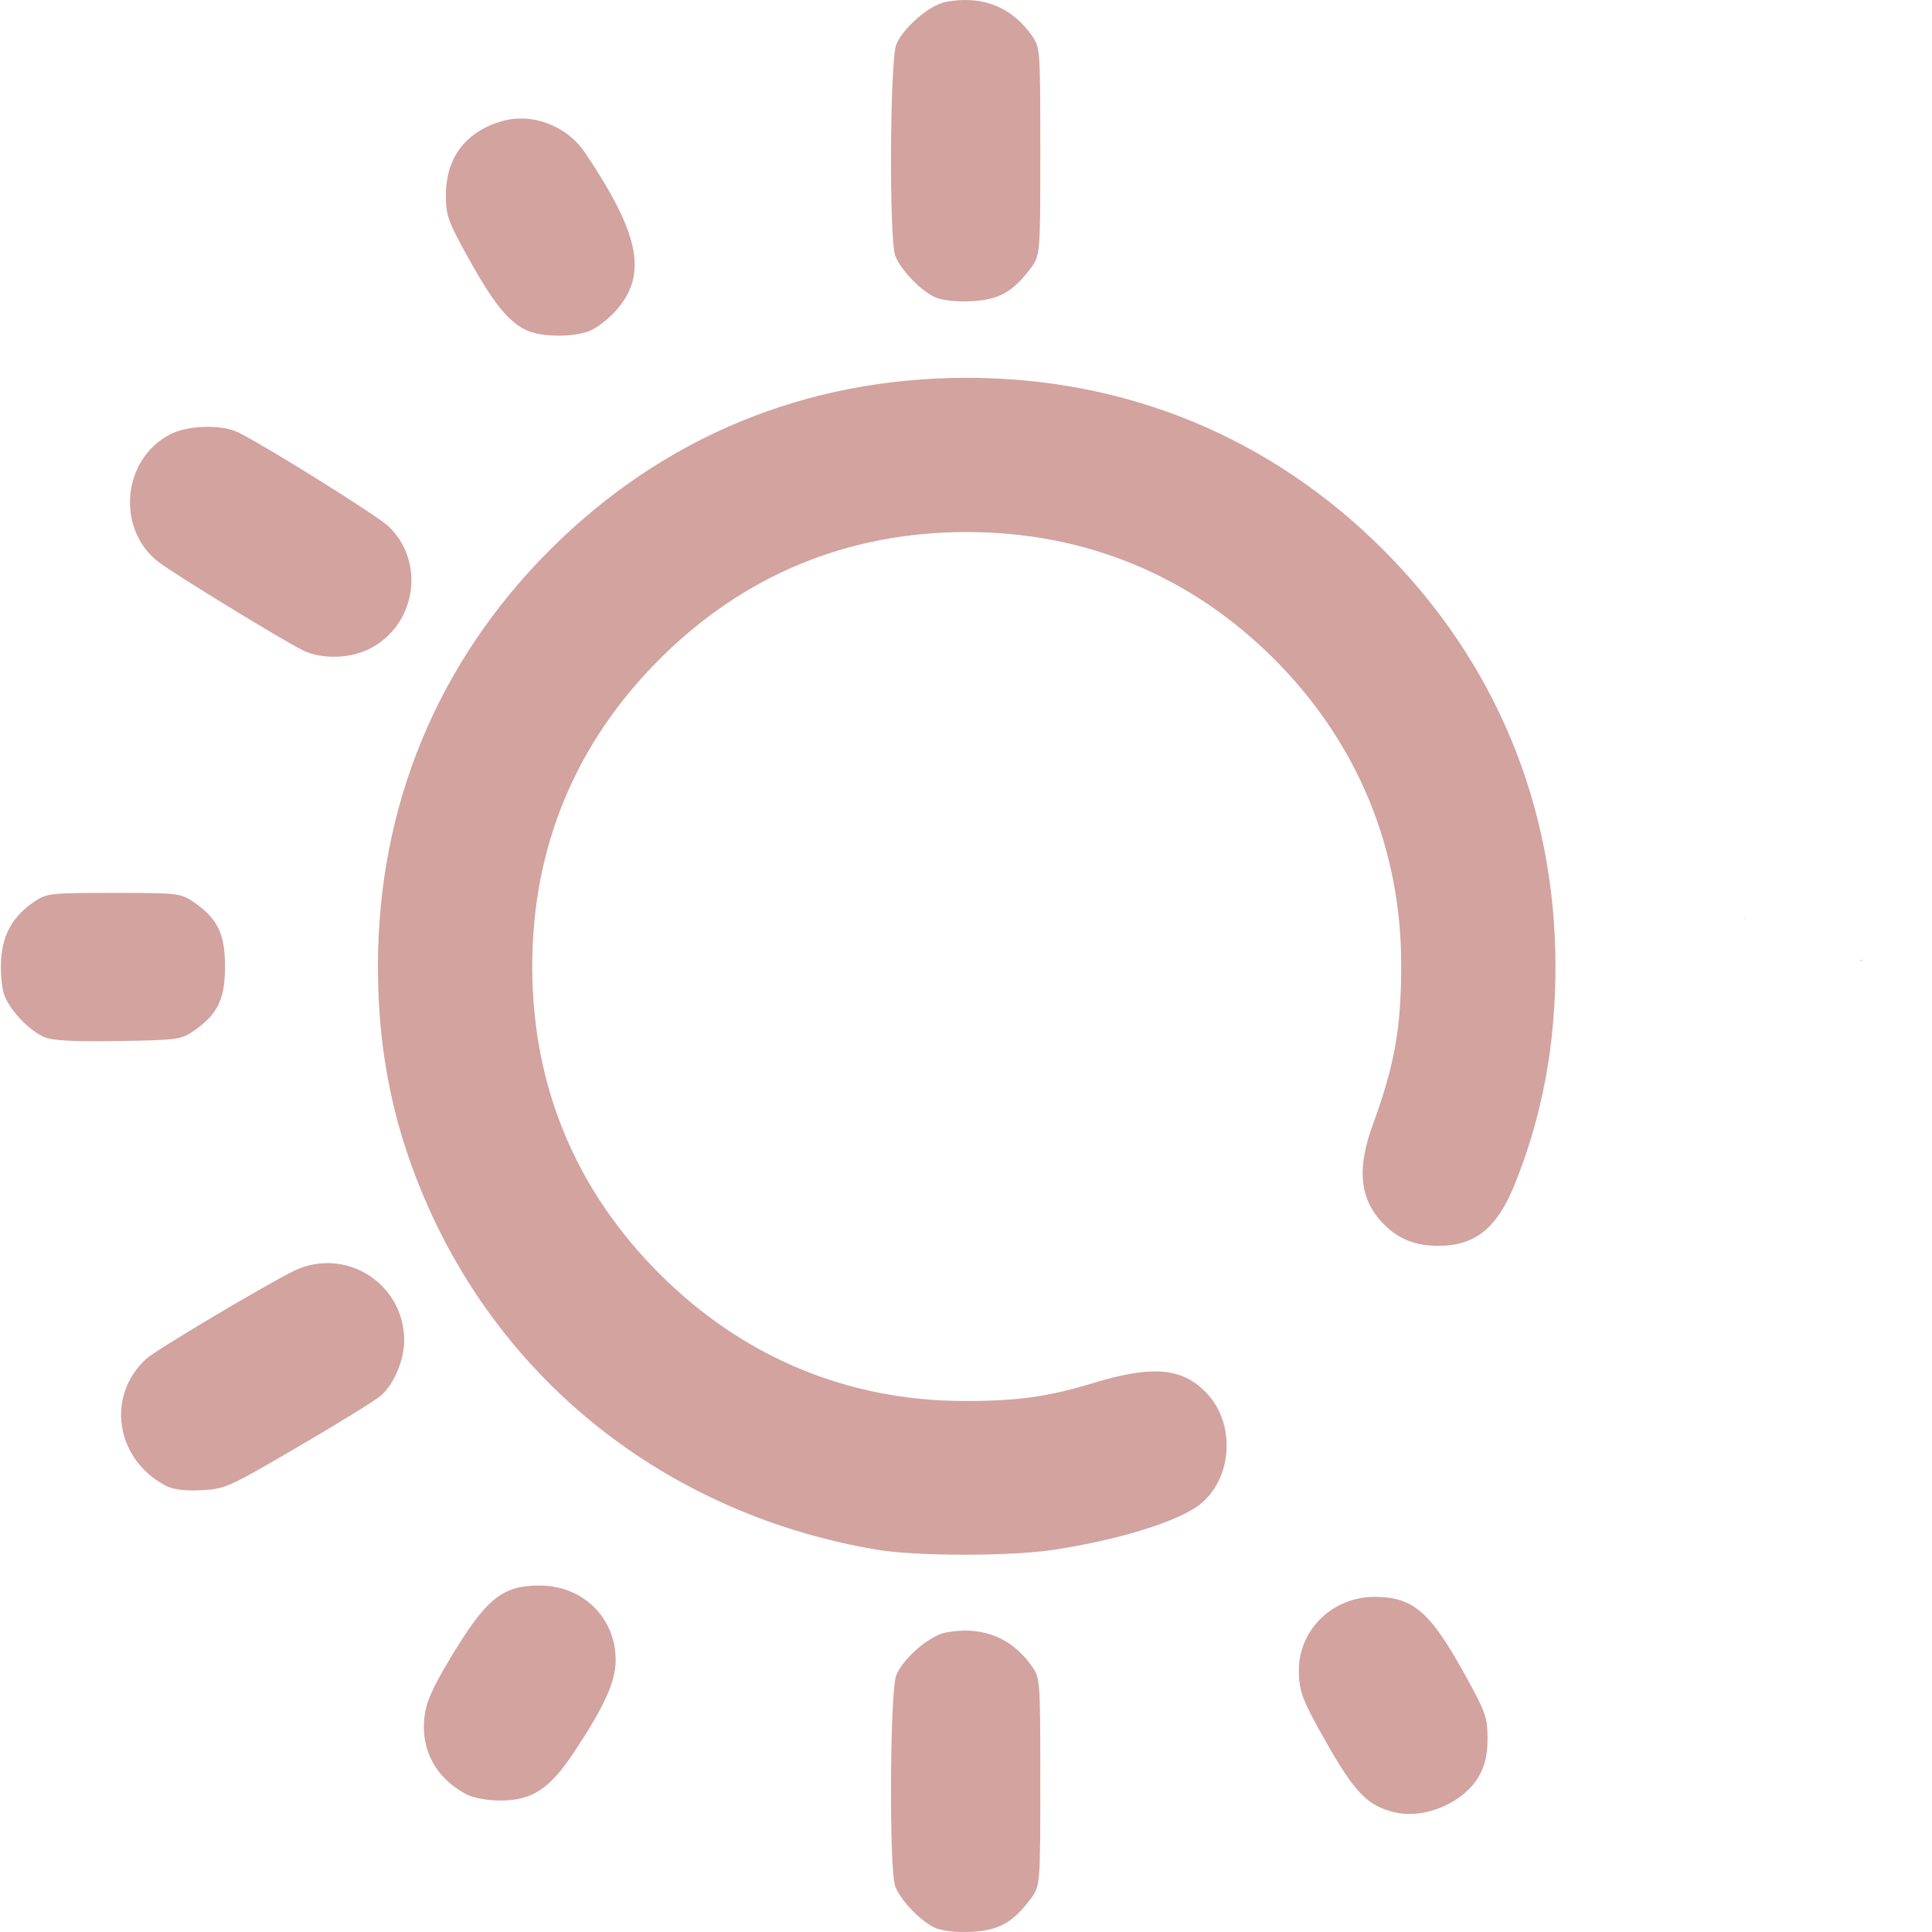
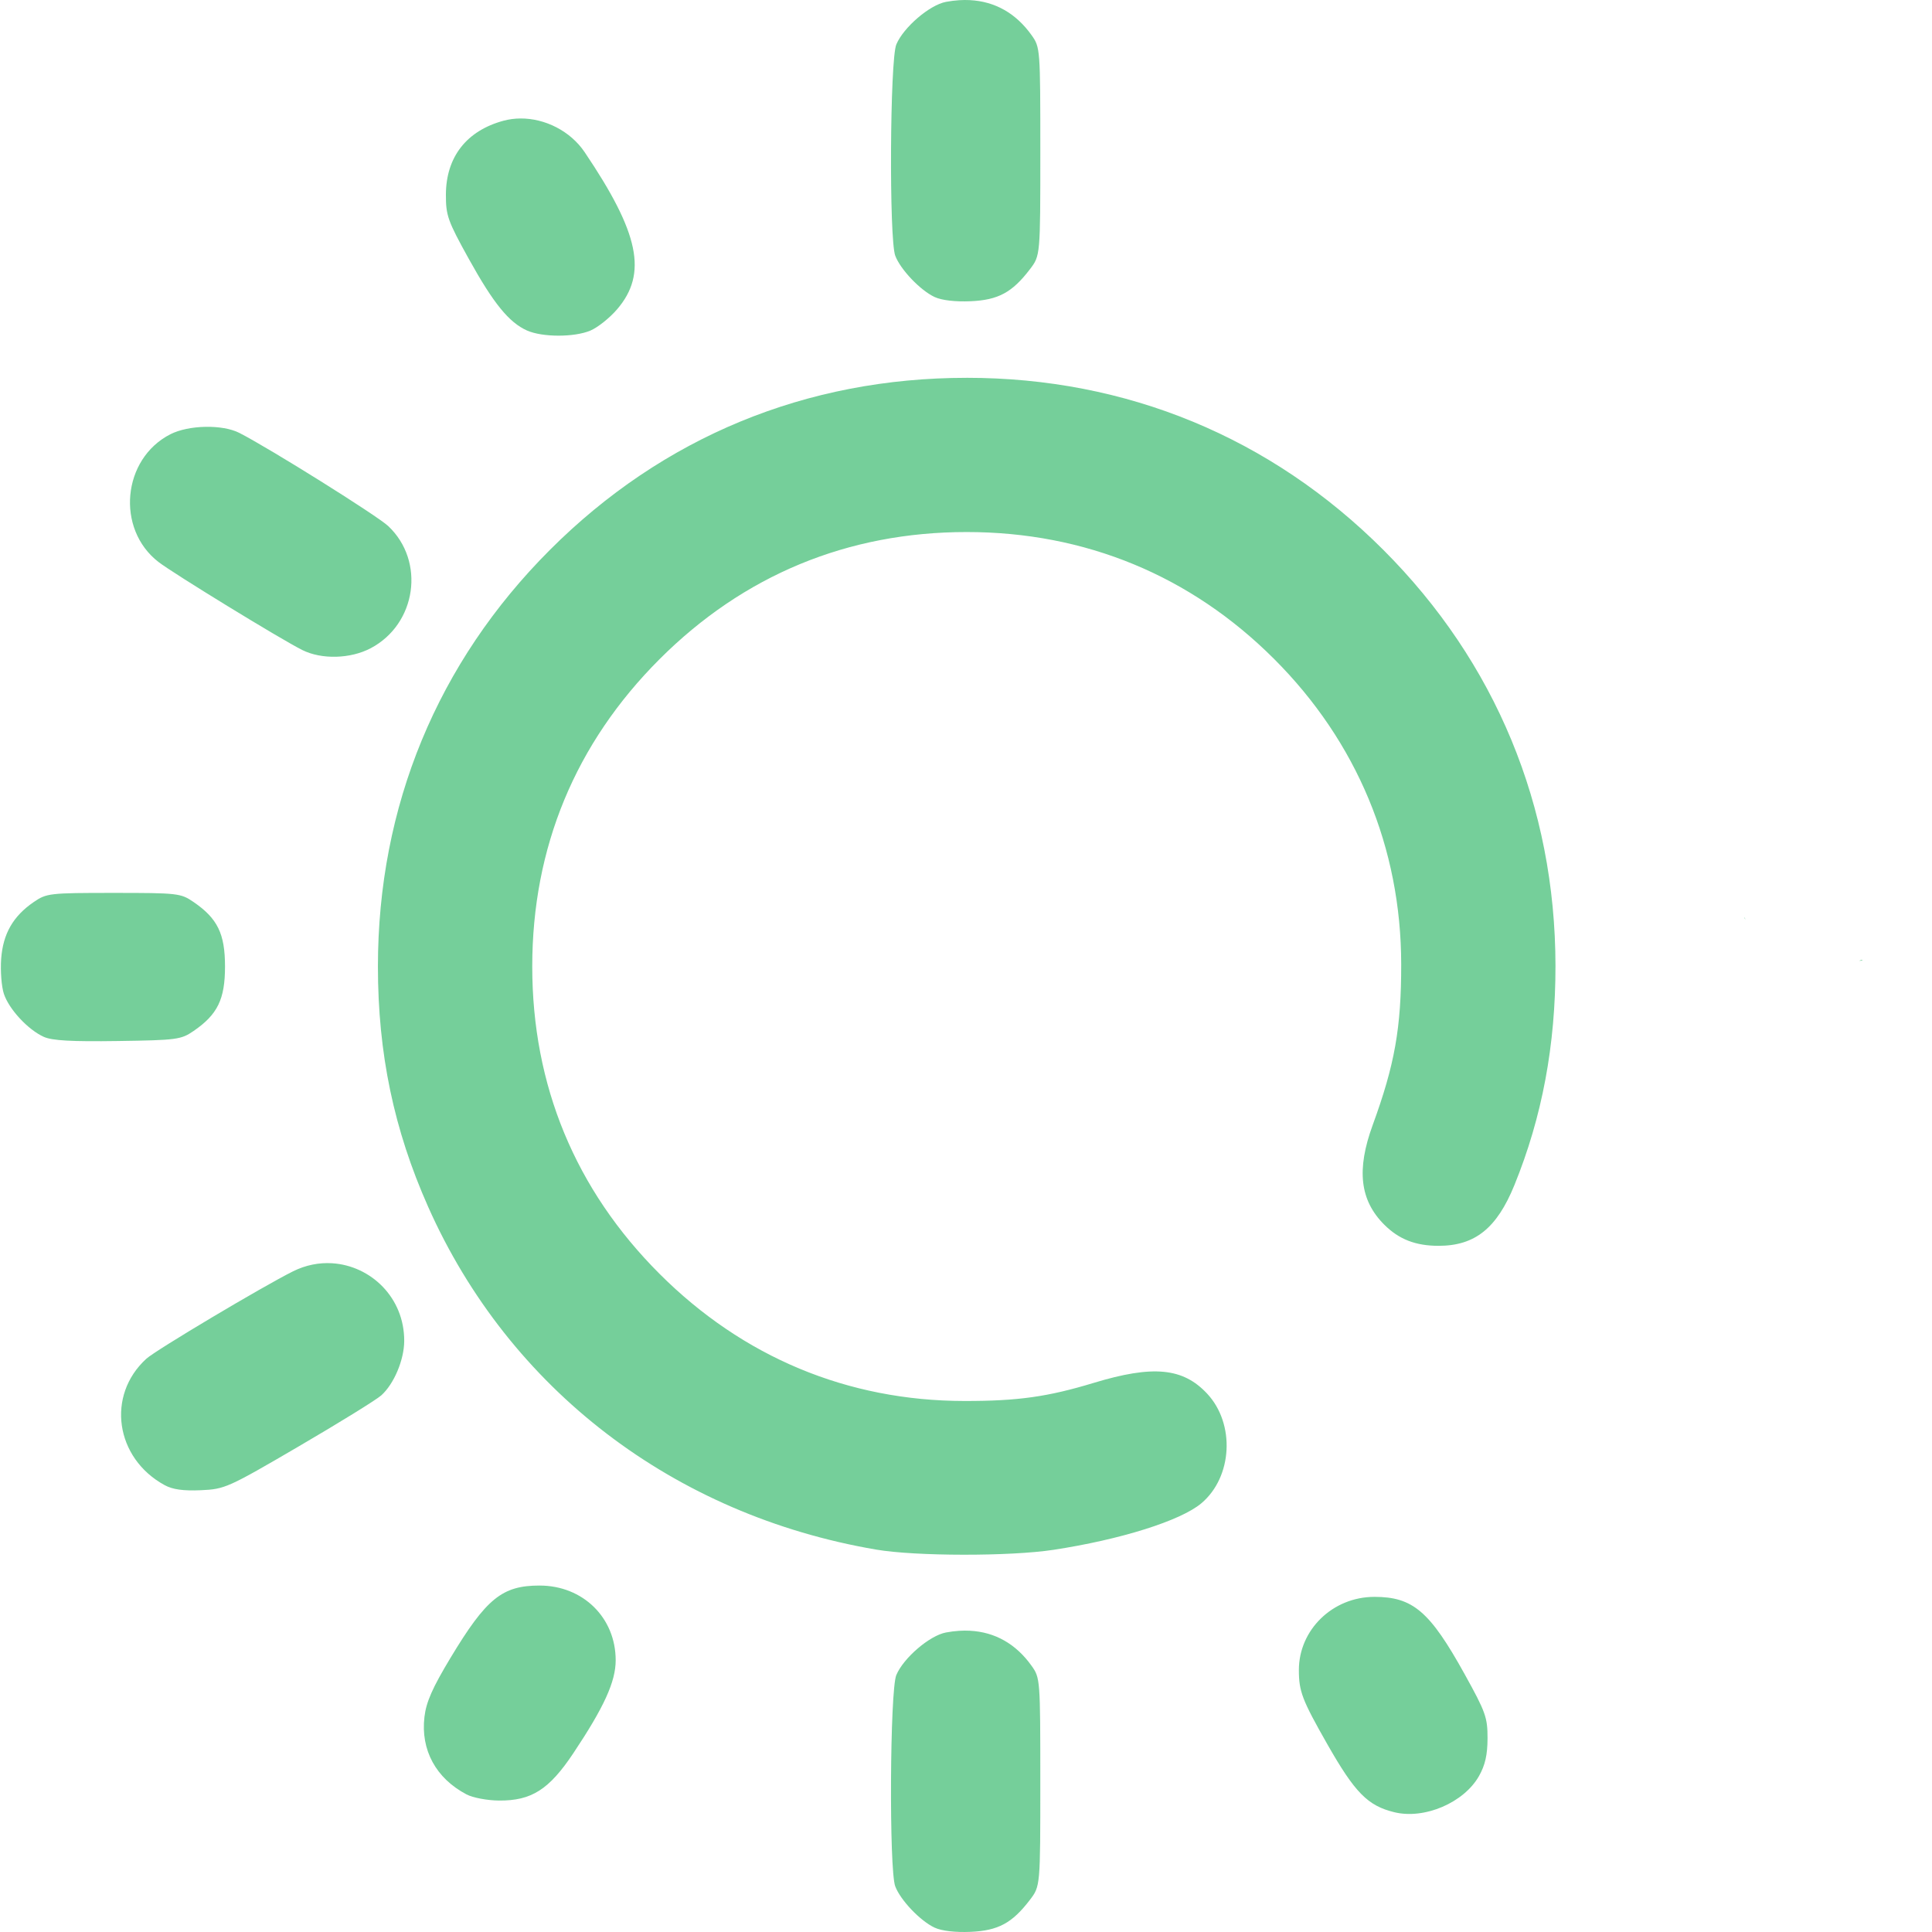
<svg xmlns="http://www.w3.org/2000/svg" xmlns:xlink="http://www.w3.org/1999/xlink" width="512" height="512" viewBox="0 0 135.467 135.467" version="1.1" id="svg1" xml:space="preserve">
  <defs id="defs1">
    <linearGradient id="linearGradient11">
-       <stop style="stop-color:#d2a39f;stop-opacity:1;" offset="0" id="stop11" />
-       <stop style="stop-color:#d2a39f;stop-opacity:1" offset="1" id="stop12" />
+       <stop style="stop-color:#75cf9a;stop-opacity:1;" offset="0" id="stop11" />
+       <stop style="stop-color:#75cf9a;stop-opacity:1" offset="1" id="stop12" />
    </linearGradient>
    <linearGradient xlink:href="#linearGradient11" id="linearGradient12" x1="32.192" y1="210.029" x2="133.183" y2="210.029" gradientUnits="userSpaceOnUse" />
  </defs>
  <g id="layer1" transform="matrix(0.9377842,0,0,0.9377842,-29.99041,-129.1272)">
    <path id="path11" style="fill:url(#linearGradient12);fill-opacity:1" d="m 104.51,137.703 c -0.267,-0.014 -0.541,-0.012 -0.821,0.006 -0.319,0.021 -0.647,0.062 -0.981,0.125 -1.222,0.229 -3.176,1.906 -3.711,3.184 -0.479,1.143 -0.547,14.557 -0.08,15.795 0.39,1.034 1.874,2.591 2.946,3.09 0.526,0.245 1.544,0.364 2.687,0.314 2.066,-0.09 3.111,-0.654 4.439,-2.395 0.775,-1.017 0.775,-1.017 0.775,-8.8 0,-7.689 -0.008,-7.794 -0.655,-8.7 -1.165,-1.634 -2.729,-2.519 -4.6,-2.618 z m -33.619,8.849 c -0.425,0.003 -0.847,0.057 -1.255,0.166 -2.773,0.747 -4.309,2.716 -4.316,5.534 -0.004,1.556 0.14,1.962 1.712,4.798 1.842,3.325 3.006,4.757 4.352,5.356 1.147,0.51 3.522,0.515 4.734,0.008 0.546,-0.228 1.449,-0.947 2.006,-1.598 2.284,-2.668 1.659,-5.685 -2.431,-11.747 -1.063,-1.575 -2.959,-2.529 -4.8,-2.517 z m 33.37,19.391 c -12,0 -22.724,4.426 -31.157,12.859 -8.423,8.423 -12.867,19.185 -12.867,31.157 0,6.497 1.192,12.202 3.754,17.964 6.063,13.637 18.363,23.05 33.497,25.633 2.954,0.504 10.017,0.513 13.264,0.017 5.024,-0.767 9.507,-2.178 11.051,-3.478 2.333,-1.963 2.544,-5.937 0.436,-8.197 -1.808,-1.938 -4.049,-2.151 -8.482,-0.807 -3.444,1.045 -5.679,1.358 -9.668,1.354 -8.733,-0.008 -16.564,-3.276 -22.801,-9.513 -6.289,-6.289 -9.512,-14.073 -9.512,-22.973 0,-8.9 3.223,-16.684 9.512,-22.973 6.289,-6.289 14.073,-9.512 22.973,-9.512 8.866,0 16.75,3.257 22.989,9.496 6.188,6.188 9.489,14.118 9.497,22.817 0.005,4.763 -0.483,7.513 -2.132,12.026 -1.222,3.346 -0.958,5.627 0.863,7.447 1.098,1.098 2.344,1.583 4.063,1.583 2.72,0 4.357,-1.311 5.671,-4.541 2.072,-5.092 3.077,-10.465 3.07,-16.411 -0.015,-11.911 -4.478,-22.69 -12.871,-31.083 -8.415,-8.415 -19.192,-12.866 -31.151,-12.866 z m -56.925,3.665 c -0.96,0.019 -1.932,0.206 -2.618,0.555 -3.599,1.836 -4.087,7.079 -0.889,9.549 1.122,0.866 9.148,5.782 10.75,6.583 1.444,0.722 3.602,0.666 5.118,-0.134 3.425,-1.808 4.099,-6.504 1.311,-9.133 -0.82,-0.773 -8.866,-5.808 -11.13,-6.965 -0.635,-0.324 -1.582,-0.474 -2.541,-0.455 z m -6.857,34.848 c -4.8,0 -5.016,0.025 -5.973,0.68 -1.549,1.061 -2.303,2.377 -2.439,4.255 -0.065,0.9 0.026,2.074 0.202,2.608 0.38,1.153 1.806,2.69 2.988,3.221 0.623,0.28 2.081,0.362 5.525,0.311 4.423,-0.065 4.732,-0.106 5.67,-0.749 1.796,-1.232 2.352,-2.372 2.352,-4.823 0,-2.452 -0.557,-3.592 -2.353,-4.823 -0.957,-0.656 -1.173,-0.68 -5.973,-0.68 z m 121.962,1.836 c -0.035,0.039 -0.023,0.019 0.015,0.126 0.005,0.015 0.011,0.031 0.017,0.046 -0.008,-0.057 -0.019,-0.115 -0.032,-0.172 z m 8.772,3.17 c -0.039,-1.5e-4 -0.125,0.027 -0.163,0.044 -0.023,0.011 -0.046,0.021 -0.067,0.031 0.017,-0.002 0.033,-0.004 0.049,-0.007 0.067,-0.009 0.157,0.007 0.196,-0.047 0.003,-0.004 0.005,-0.008 0.005,-0.011 v -5.5e-4 -5.5e-4 -5.5e-4 -5.5e-4 l -5.5e-4,-5.5e-4 v -5.5e-4 -5.5e-4 l -5.5e-4,-5.6e-4 -5.5e-4,-5.5e-4 v -5.5e-4 l -5.5e-4,-5.5e-4 -5.5e-4,-5.5e-4 -5.5e-4,-5.5e-4 -5.5e-4,-5.5e-4 h -5.6e-4 -5.5e-4 -5.5e-4 c -0.004,-0.002 -0.009,-0.002 -0.014,-0.002 z M 56.816,232.146 c -0.963,-0.06 -1.967,0.126 -2.932,0.607 -2.28,1.137 -10.257,5.89 -10.962,6.533 -3.008,2.742 -2.33,7.433 1.366,9.45 0.599,0.327 1.391,0.438 2.703,0.381 1.8,-0.079 2.021,-0.178 7.338,-3.285 3.015,-1.762 5.784,-3.473 6.154,-3.803 0.951,-0.849 1.713,-2.651 1.72,-4.067 0.017,-3.246 -2.499,-5.635 -5.387,-5.815 z M 72.326,256.244 c -2.799,0 -3.986,0.964 -6.666,5.413 -1.346,2.235 -1.812,3.291 -1.944,4.406 -0.293,2.478 0.855,4.592 3.15,5.8 0.467,0.246 1.554,0.451 2.425,0.457 2.431,0.017 3.741,-0.817 5.557,-3.539 2.3,-3.448 3.166,-5.35 3.166,-6.951 0,-3.182 -2.447,-5.585 -5.688,-5.585 z m 62.412,0.847 c -3.109,0 -5.642,2.457 -5.642,5.471 0,1.602 0.244,2.237 2.131,5.552 2.062,3.622 3.02,4.594 5.002,5.078 2.257,0.551 5.203,-0.707 6.335,-2.706 0.46,-0.813 0.635,-1.584 0.638,-2.819 0.004,-1.556 -0.14,-1.962 -1.712,-4.798 -2.601,-4.696 -3.867,-5.779 -6.753,-5.779 z m -30.229,2.532 c -0.267,-0.014 -0.541,-0.012 -0.821,0.006 -0.319,0.021 -0.647,0.062 -0.981,0.125 -1.222,0.229 -3.176,1.906 -3.711,3.184 -0.479,1.143 -0.547,14.557 -0.08,15.795 0.39,1.034 1.874,2.591 2.946,3.09 0.526,0.245 1.544,0.364 2.687,0.314 2.066,-0.09 3.111,-0.654 4.439,-2.395 0.775,-1.017 0.775,-1.017 0.775,-8.8 0,-7.689 -0.008,-7.794 -0.655,-8.7 -1.165,-1.634 -2.729,-2.519 -4.6,-2.618 z" />
  </g>
</svg>
